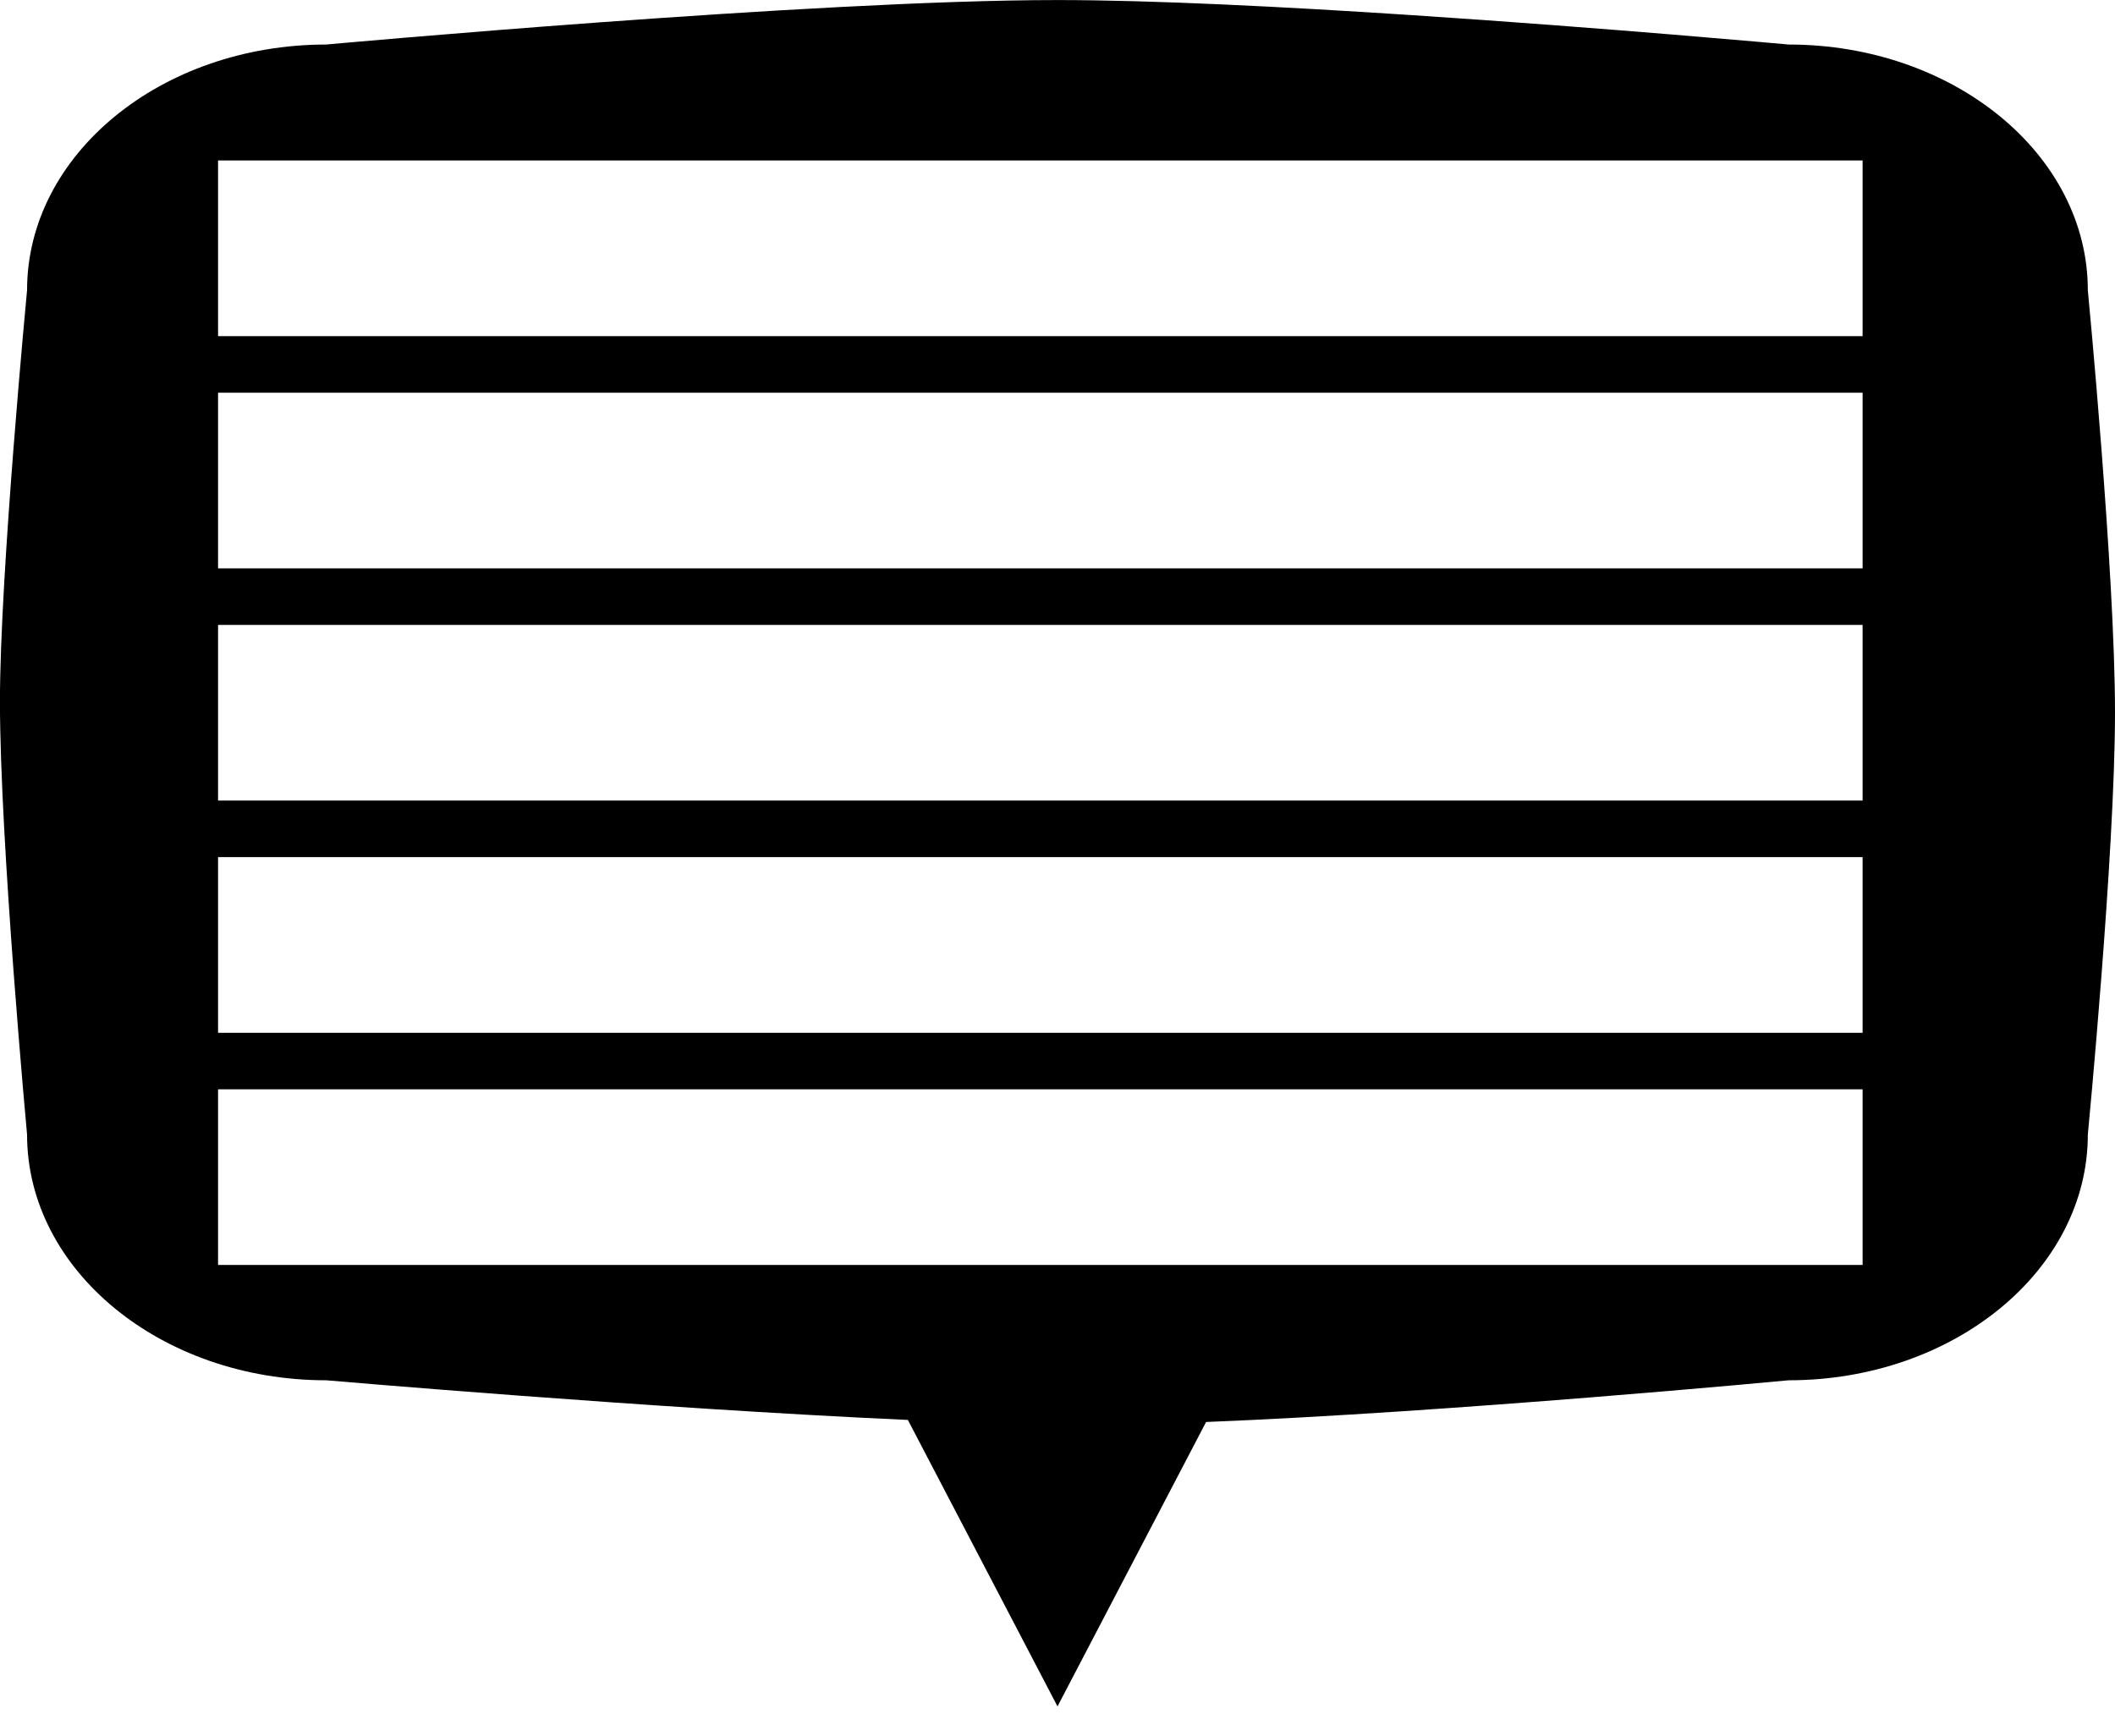
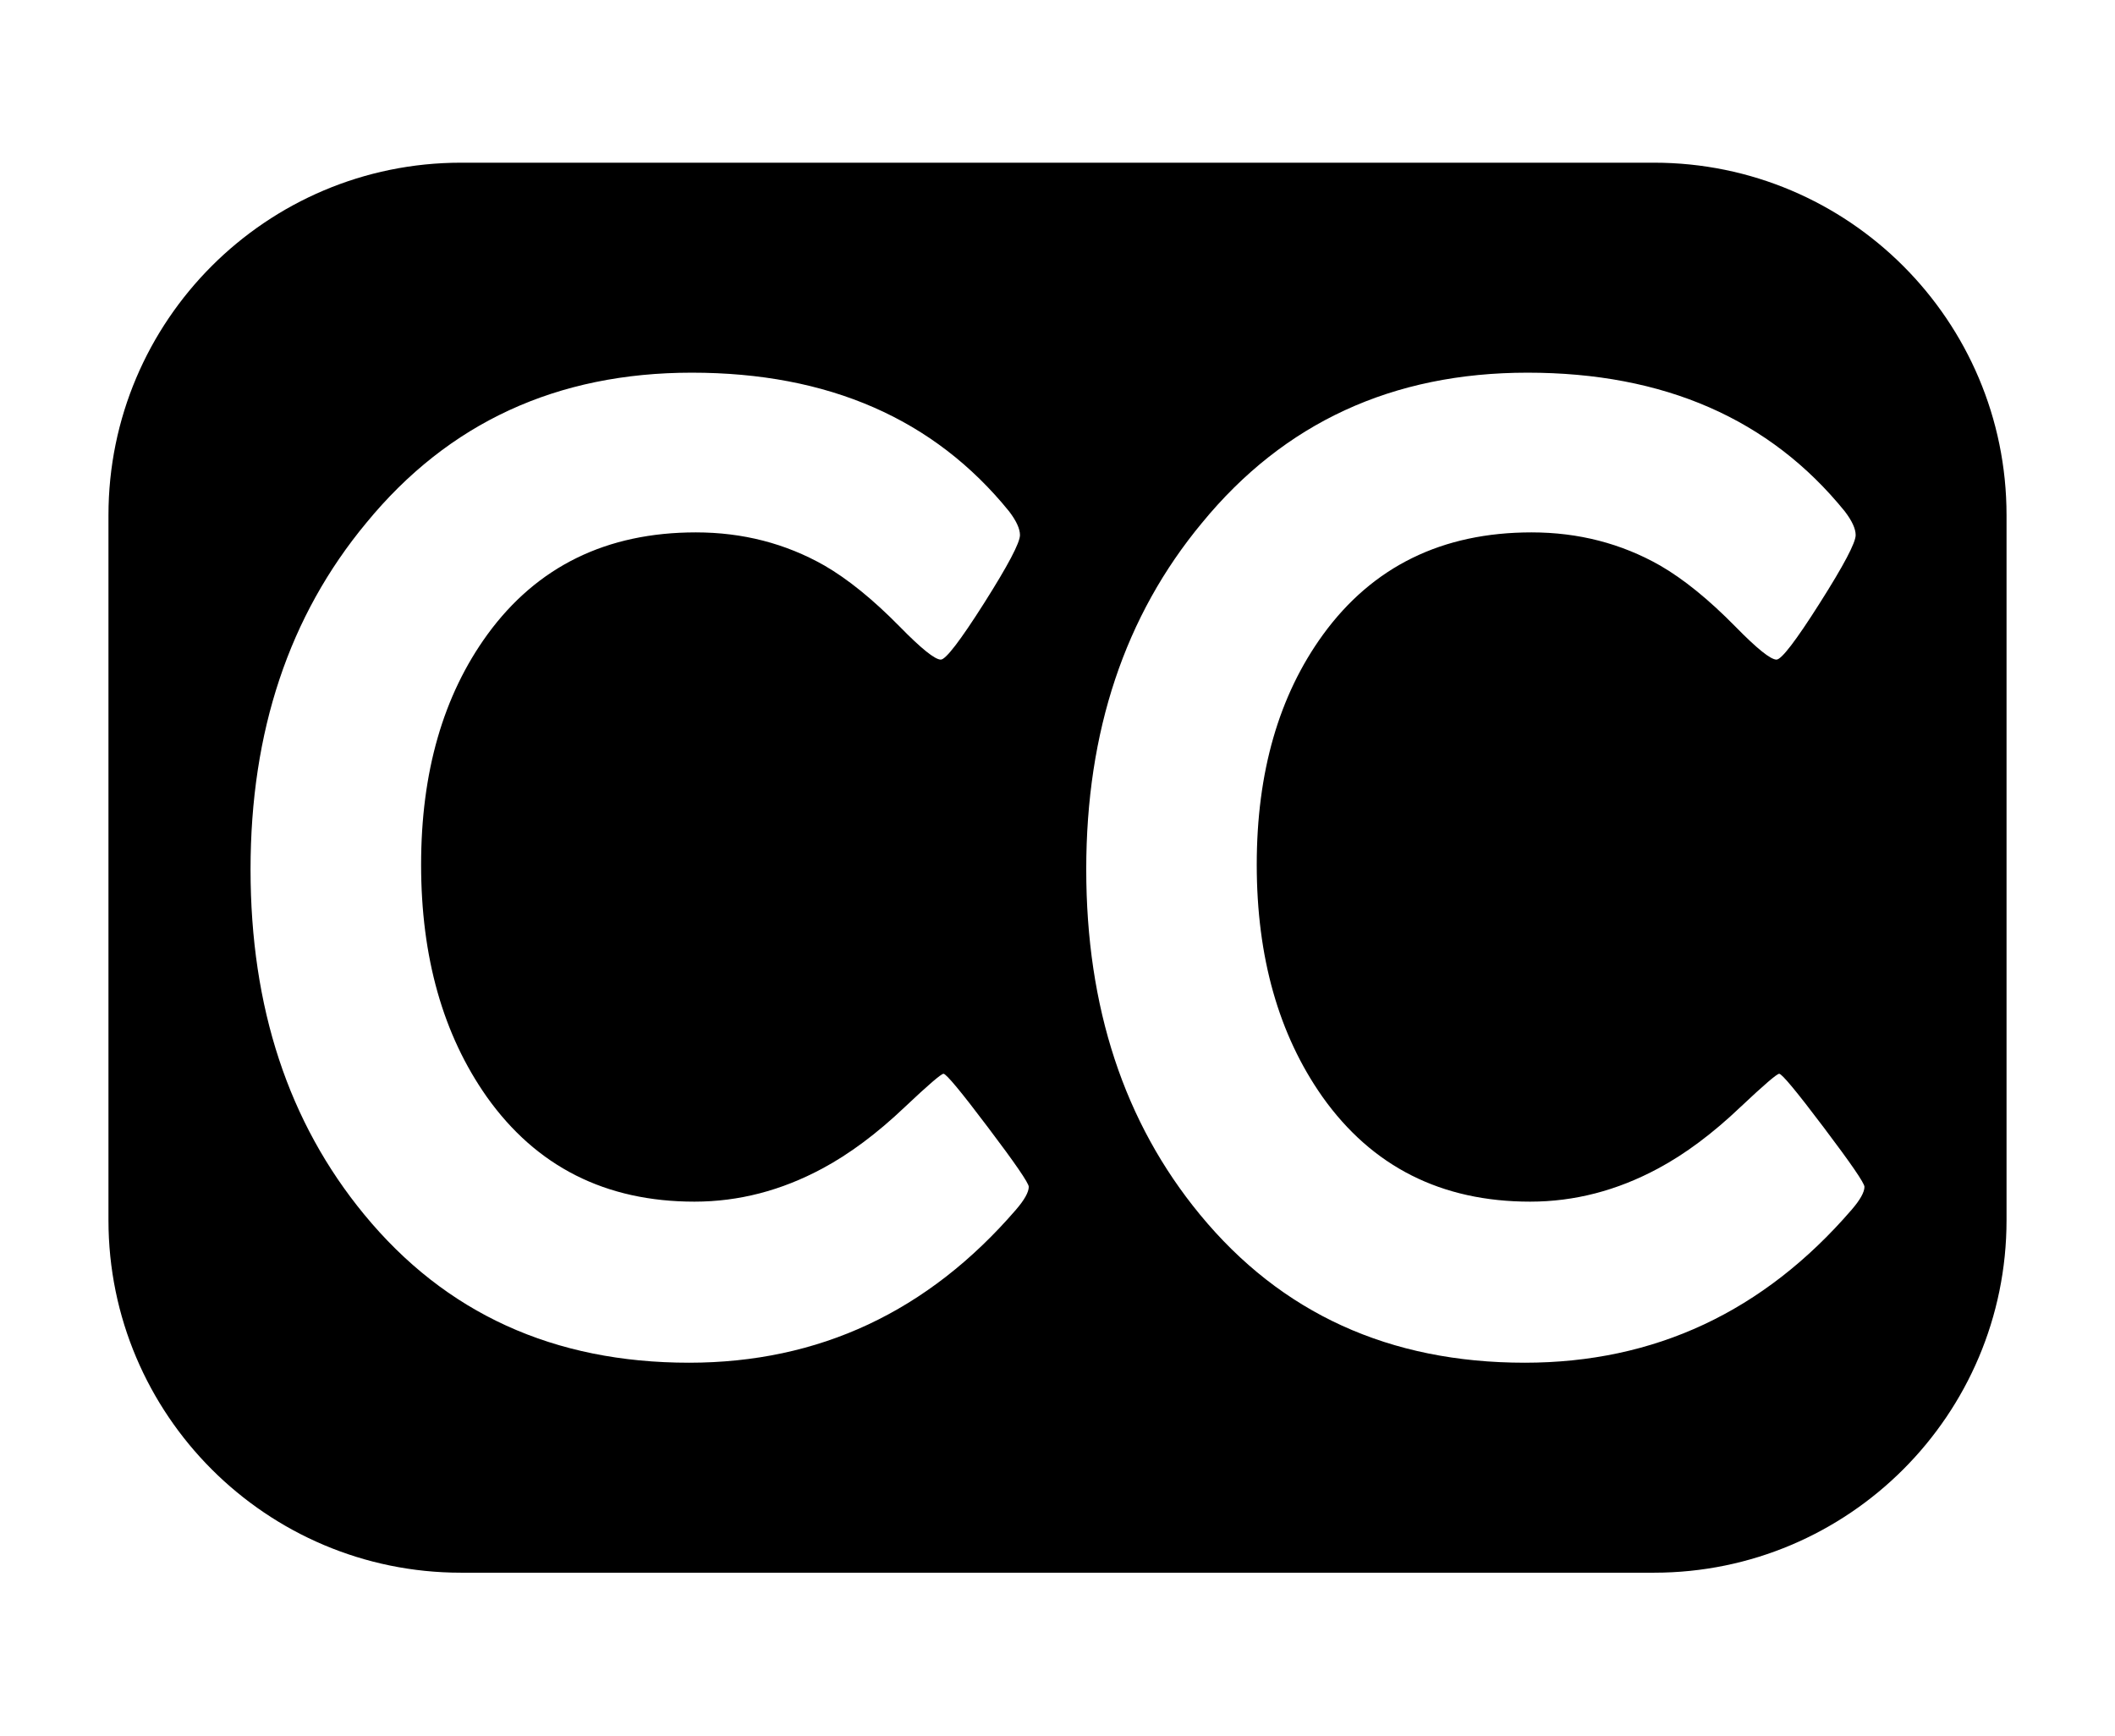
- <svg xmlns="http://www.w3.org/2000/svg" width="100%" height="100%" viewBox="0 0 39 32" version="1.1" xml:space="preserve" style="fill-rule:evenodd;clip-rule:evenodd;stroke-linejoin:round;stroke-miterlimit:1.414;">
-   <path d="M16.741,26.183C12.023,25.971 6.017,25.452 6.017,25.452C2.97,25.452 0.499,23.423 0.499,20.921C0.499,20.921 -0.001,15.526 -0.001,12.932C-0.001,10.59 0.499,5.352 0.499,5.352C0.499,2.85 2.97,0.821 6.017,0.821C6.017,0.821 15.005,0.001 19.499,0.001C21.254,0.001 23.696,0.125 26.019,0.278C29.643,0.516 32.981,0.821 32.981,0.821C36.028,0.821 38.499,2.85 38.499,5.352C38.499,5.352 39,10.541 39,13.136C39,15.732 38.499,20.921 38.499,20.921C38.499,23.423 36.028,25.452 32.981,25.452C32.981,25.452 26.774,26.041 22.24,26.221L19.5,31.465L16.741,26.183ZM34.346,20.087L4.021,20.087L4.021,23.325L34.346,23.325L34.346,20.087ZM34.346,15.805L4.021,15.805L4.021,19.044L34.346,19.044L34.346,15.805ZM34.346,11.523L4.021,11.523L4.021,14.762L34.346,14.762L34.346,11.523ZM34.346,7.241L4.021,7.241L4.021,10.48L34.346,10.48L34.346,7.241ZM34.346,2.959L4.021,2.959L4.021,6.198L34.346,6.198L34.346,2.959Z" />
+ <svg xmlns="http://www.w3.org/2000/svg" width="100%" height="100%" viewBox="0 0 39 32" version="1.1" xml:space="preserve" style="fill-rule:evenodd;clip-rule:evenodd;stroke-linejoin:round;stroke-miterlimit:2;">
+   <path d="M37,9.5C37,5.913 34.087,3 30.5,3L8.5,3C4.913,3 2,5.913 2,9.5L2,22.5C2,26.087 4.913,29 8.5,29L30.5,29C34.087,29 37,26.087 37,22.5L37,9.5ZM18.97,21.884C18.97,21.983 18.891,22.125 18.733,22.308C17.111,24.188 15.102,25.128 12.706,25.128C10.21,25.128 8.214,24.217 6.716,22.395C5.319,20.698 4.62,18.577 4.62,16.031C4.62,13.486 5.331,11.356 6.754,9.642C8.268,7.795 10.269,6.872 12.756,6.872C15.277,6.872 17.227,7.725 18.608,9.43C18.741,9.605 18.808,9.75 18.808,9.867C18.808,10.008 18.587,10.426 18.147,11.121C17.706,11.816 17.439,12.163 17.348,12.163C17.24,12.163 16.986,11.959 16.587,11.551C16.096,11.052 15.634,10.678 15.202,10.428C14.486,10.021 13.696,9.817 12.831,9.817C11.184,9.817 9.902,10.445 8.987,11.701C8.172,12.824 7.765,14.238 7.765,15.944C7.765,17.649 8.168,19.076 8.975,20.224C9.89,21.513 11.167,22.158 12.806,22.158C13.621,22.158 14.407,21.954 15.164,21.547C15.663,21.28 16.171,20.902 16.687,20.411C17.119,20.003 17.356,19.8 17.398,19.8C17.448,19.8 17.722,20.13 18.221,20.792C18.721,21.453 18.97,21.817 18.97,21.884ZM34.38,21.884C34.38,21.983 34.301,22.125 34.143,22.308C32.521,24.188 30.512,25.128 28.116,25.128C25.62,25.128 23.624,24.217 22.126,22.395C20.729,20.698 20.03,18.577 20.03,16.031C20.03,13.486 20.741,11.356 22.164,9.642C23.678,7.795 25.678,6.872 28.166,6.872C30.686,6.872 32.637,7.725 34.018,9.43C34.151,9.605 34.218,9.75 34.218,9.867C34.218,10.008 33.997,10.426 33.556,11.121C33.116,11.816 32.849,12.163 32.758,12.163C32.65,12.163 32.396,11.959 31.997,11.551C31.506,11.052 31.044,10.678 30.612,10.428C29.896,10.021 29.106,9.817 28.241,9.817C26.594,9.817 25.312,10.445 24.397,11.701C23.582,12.824 23.174,14.238 23.174,15.944C23.174,17.649 23.578,19.076 24.385,20.224C25.3,21.513 26.577,22.158 28.216,22.158C29.031,22.158 29.817,21.954 30.574,21.547C31.073,21.28 31.581,20.902 32.096,20.411C32.529,20.003 32.766,19.8 32.808,19.8C32.858,19.8 33.132,20.13 33.631,20.792C34.13,21.453 34.38,21.817 34.38,21.884Z" />
</svg>
